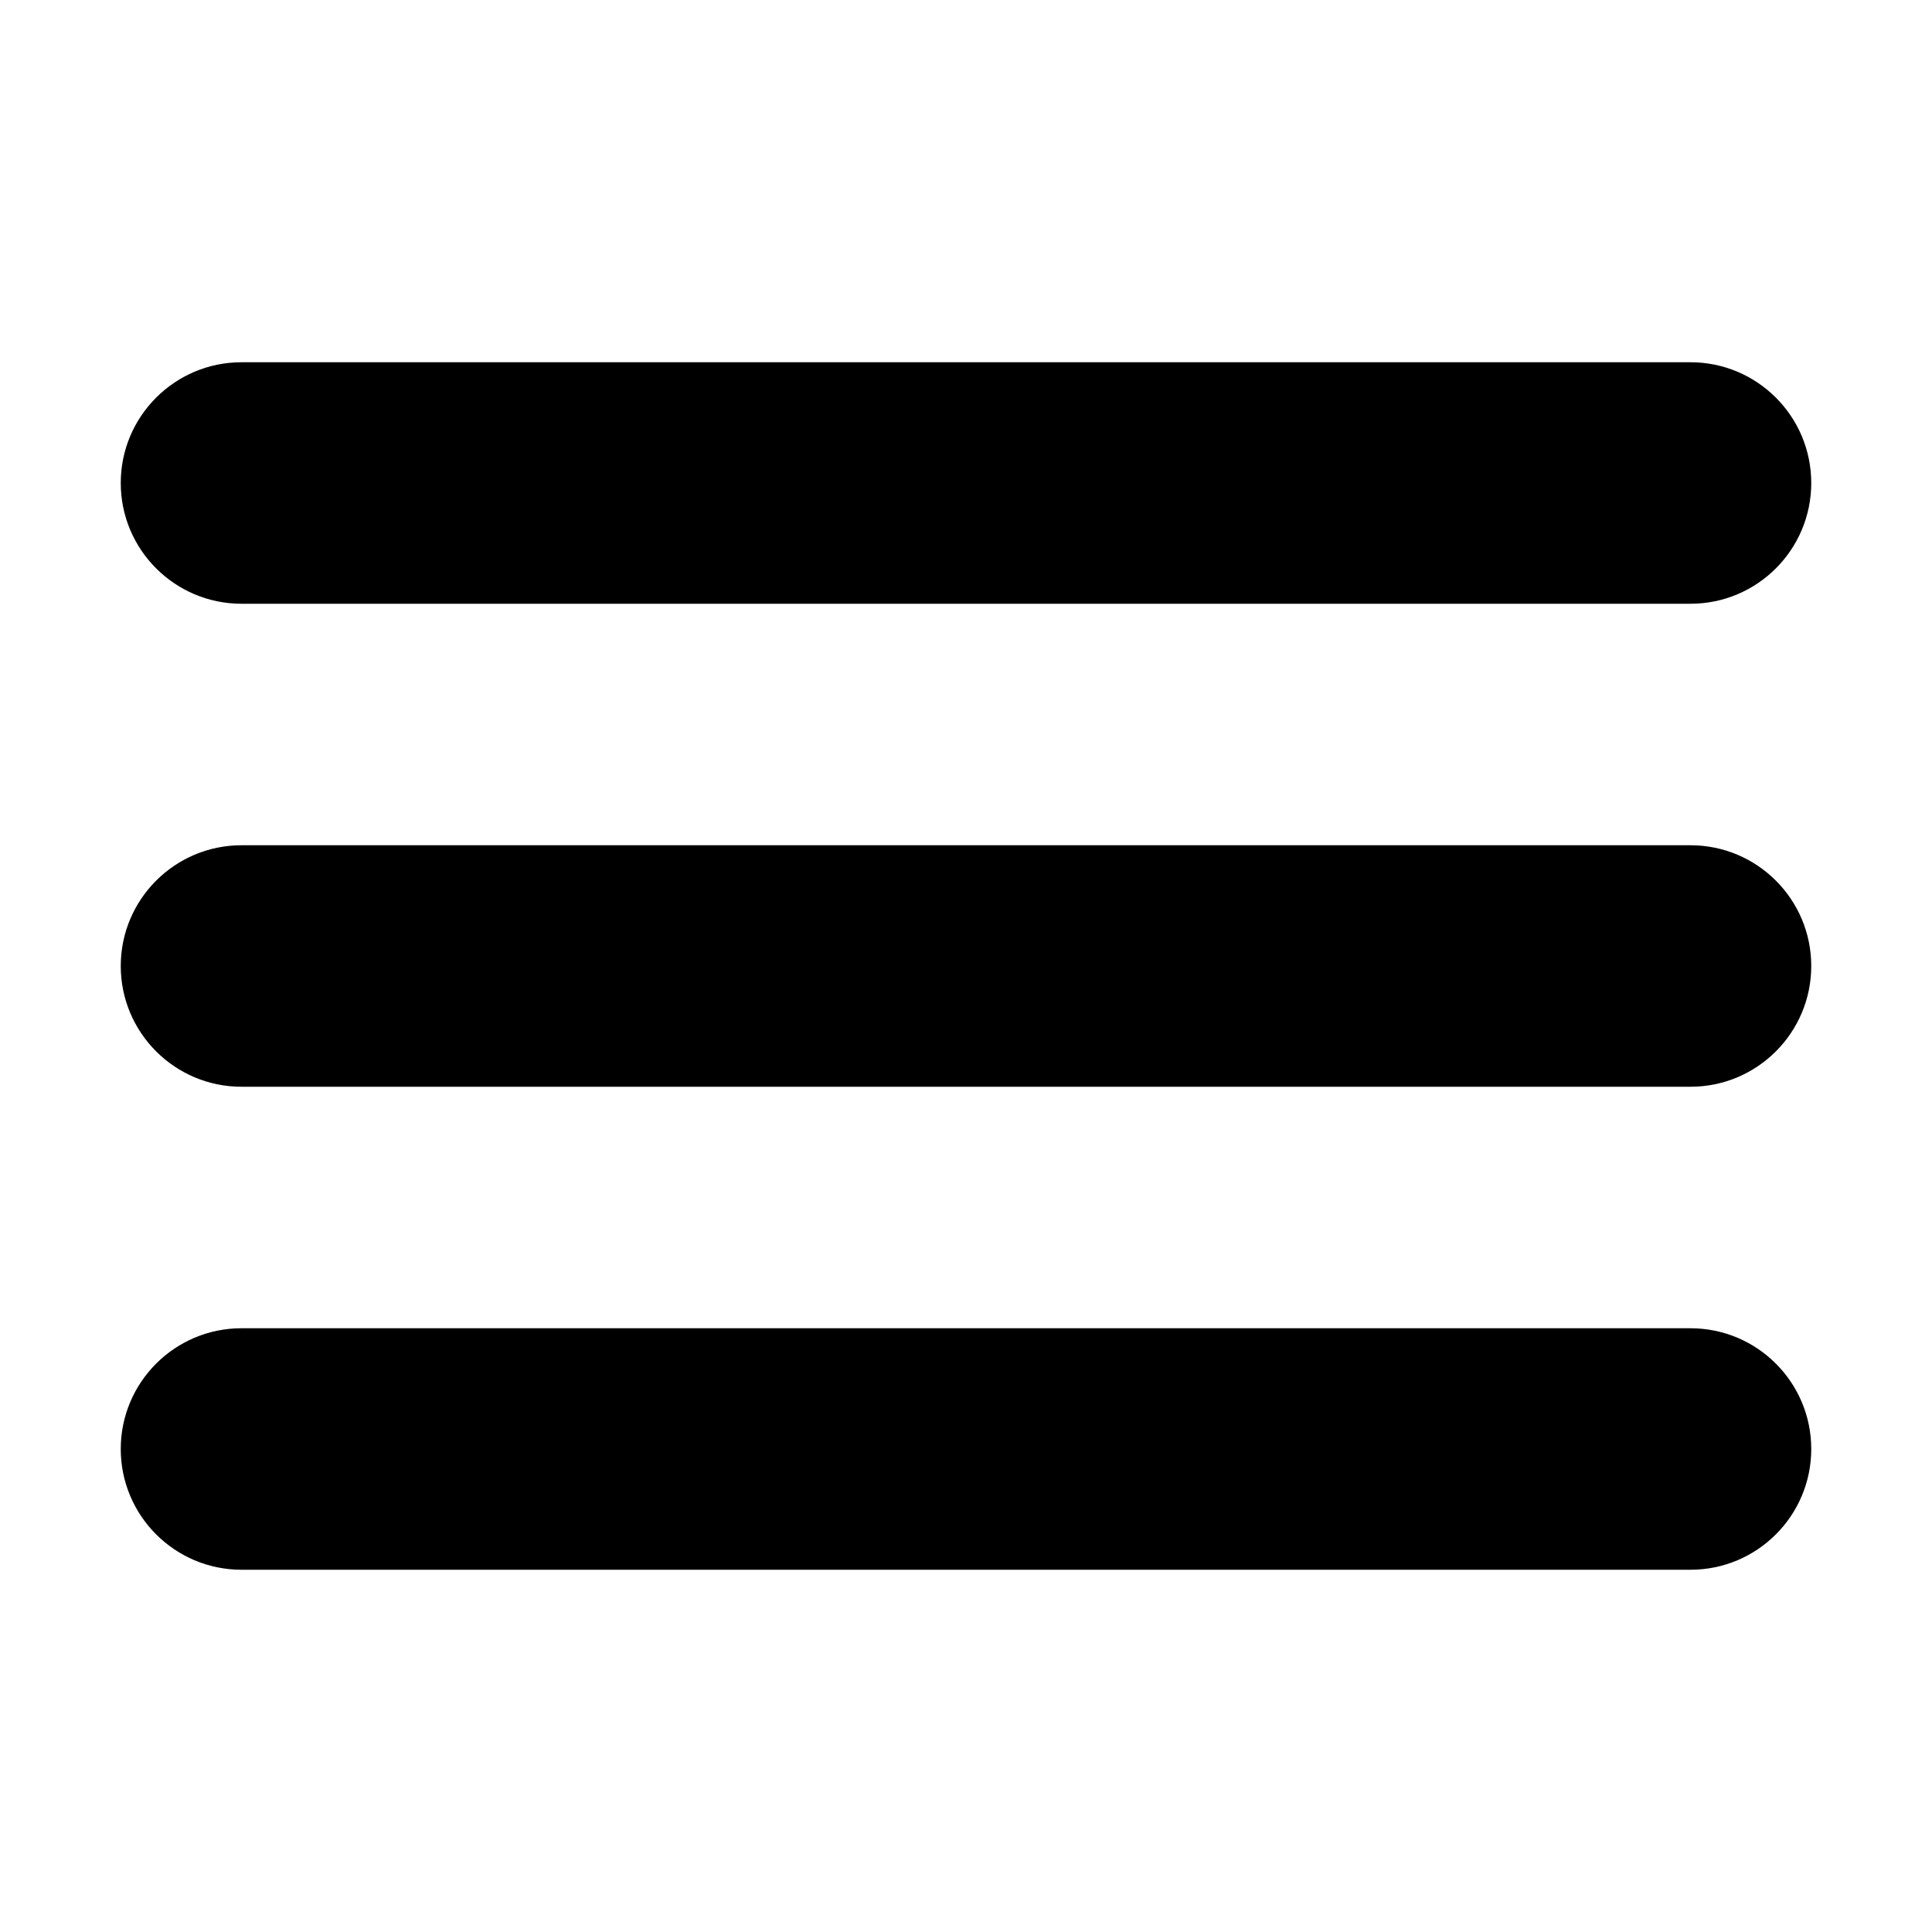
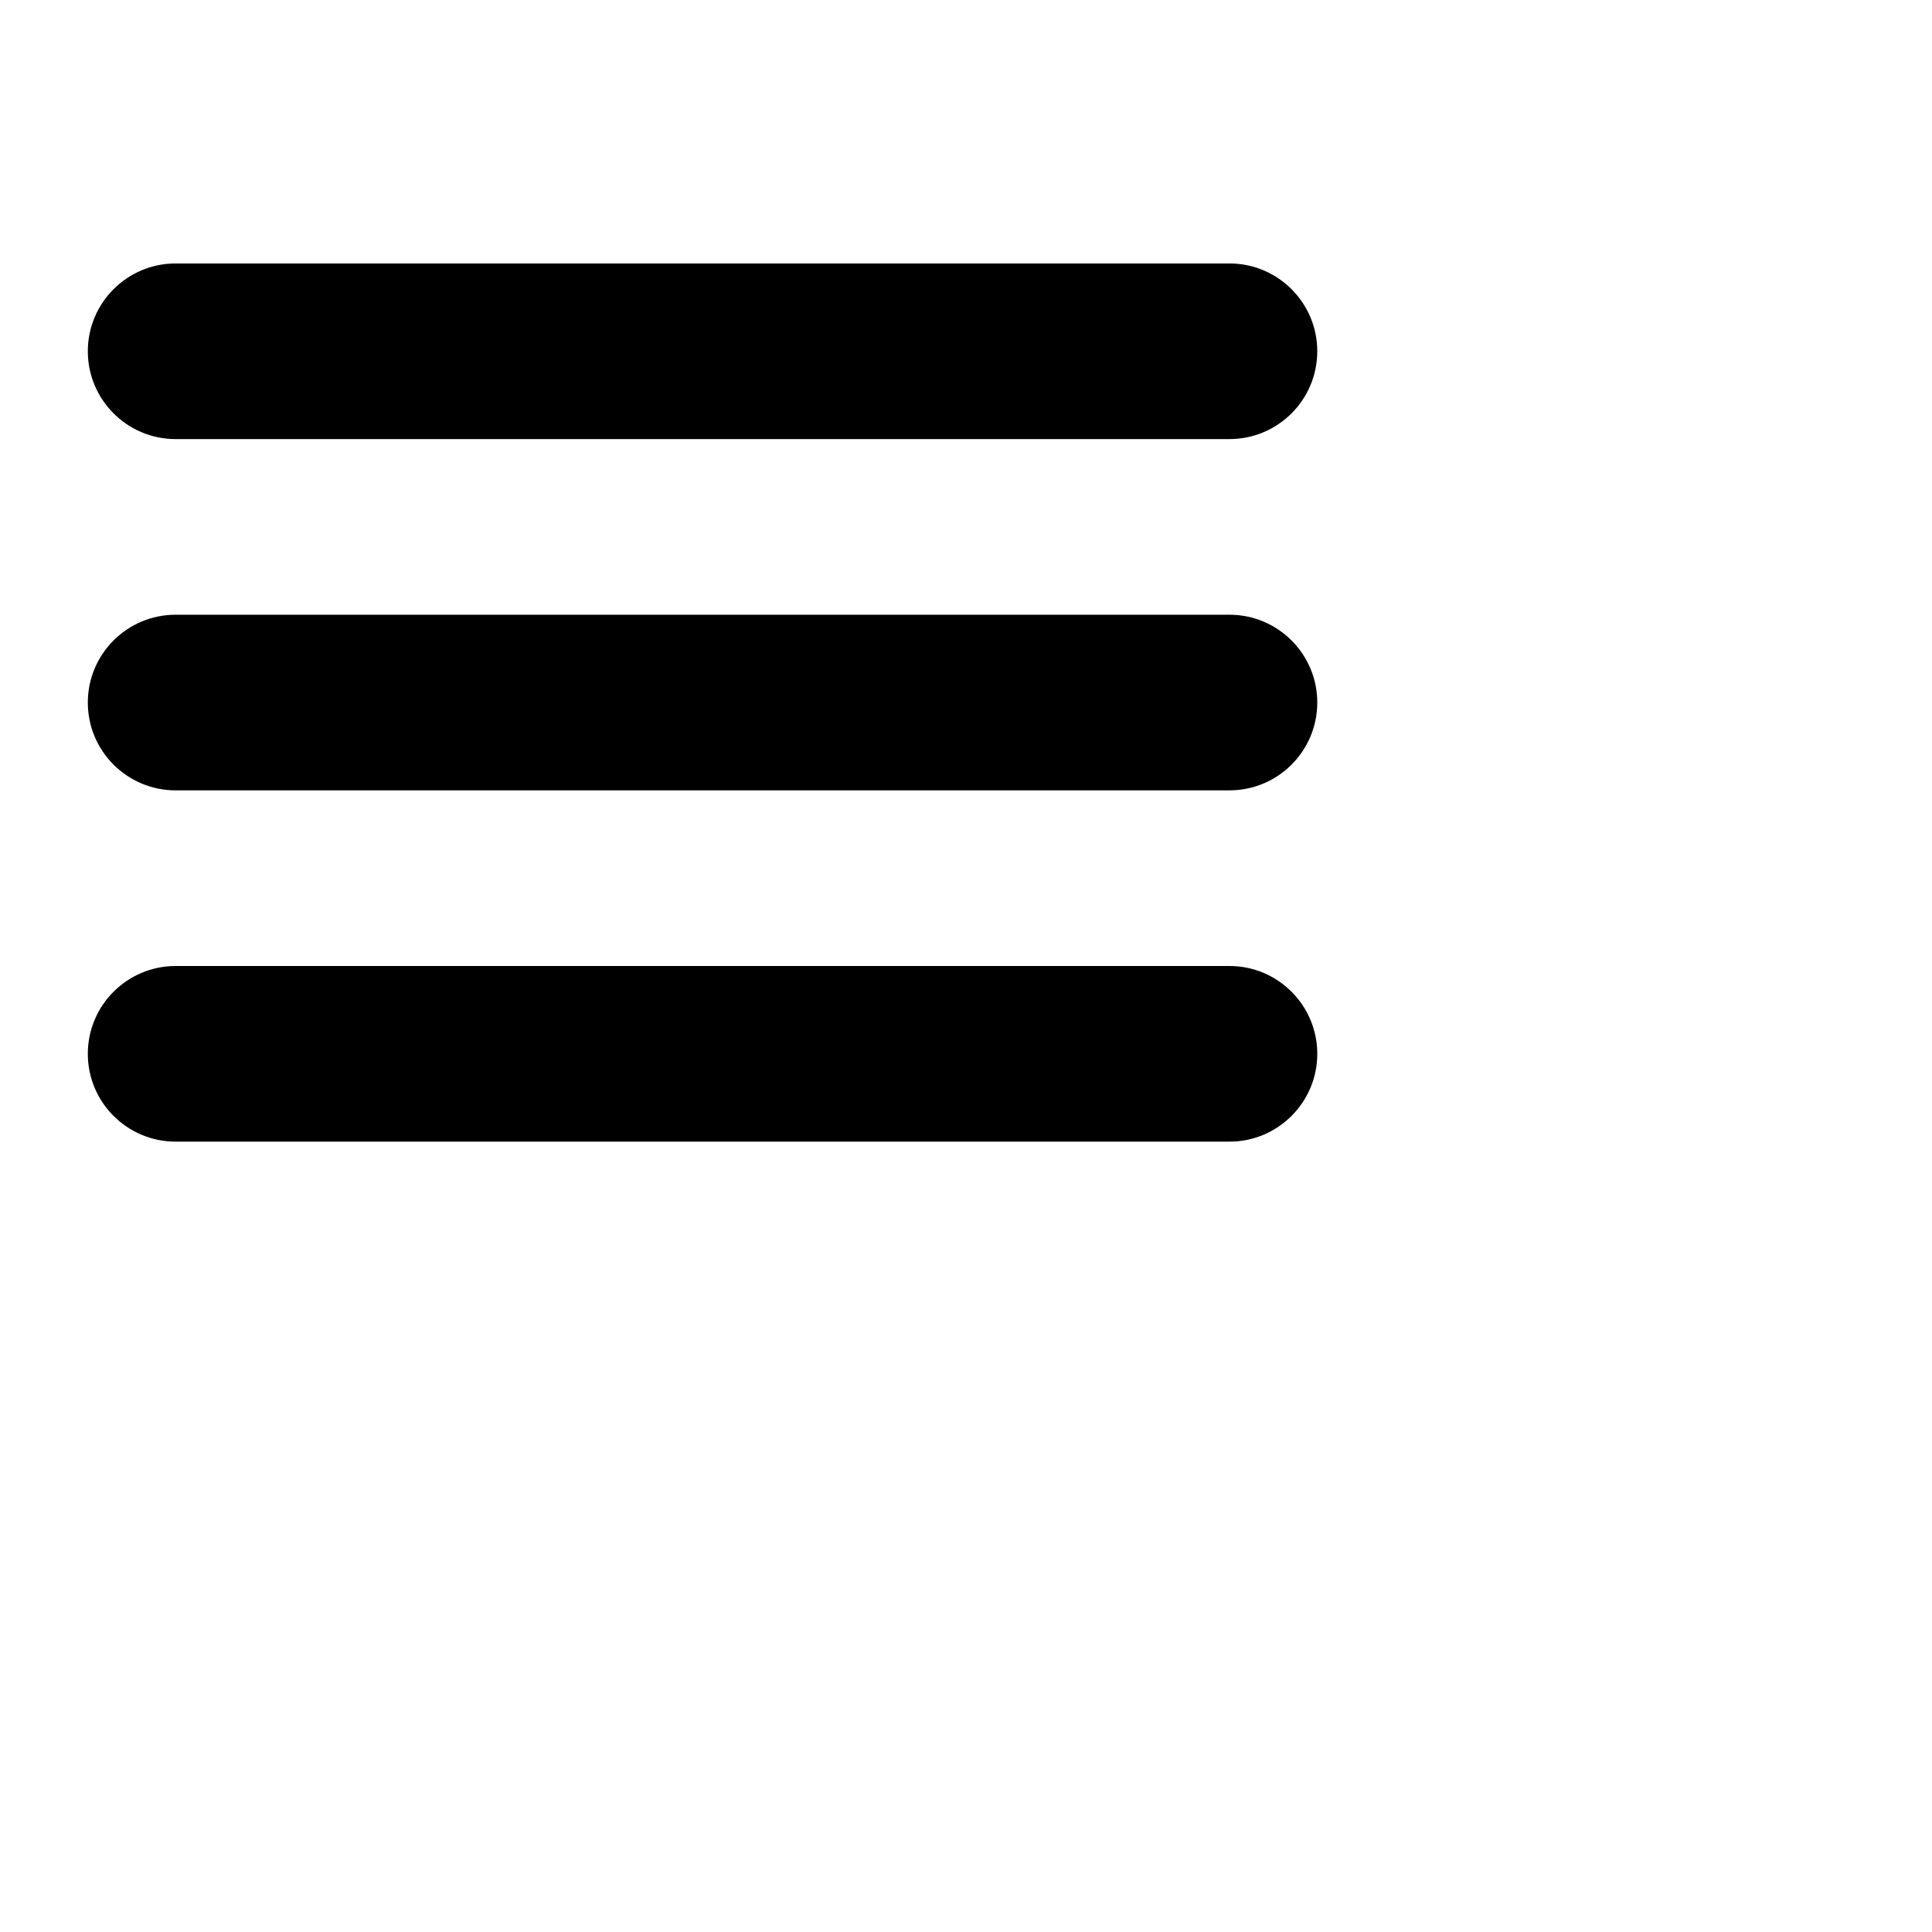
- <svg xmlns="http://www.w3.org/2000/svg" height="16px" id="Layer_1" style="enable-background:new 0 0 32 32;" version="1.1" viewBox="0 0 32 32" width="16px" xml:space="preserve">
+ <svg xmlns="http://www.w3.org/2000/svg" height="22px" viewBox="0 0 44 44" width="22px">
  <path d="M4,10h24c1.104,0,2-0.896,2-2s-0.896-2-2-2H4C2.896,6,2,6.896,2,8S2.896,10,4,10z M28,14H4c-1.104,0-2,0.896-2,2  s0.896,2,2,2h24c1.104,0,2-0.896,2-2S29.104,14,28,14z M28,22H4c-1.104,0-2,0.896-2,2s0.896,2,2,2h24c1.104,0,2-0.896,2-2  S29.104,22,28,22z" />
</svg>
